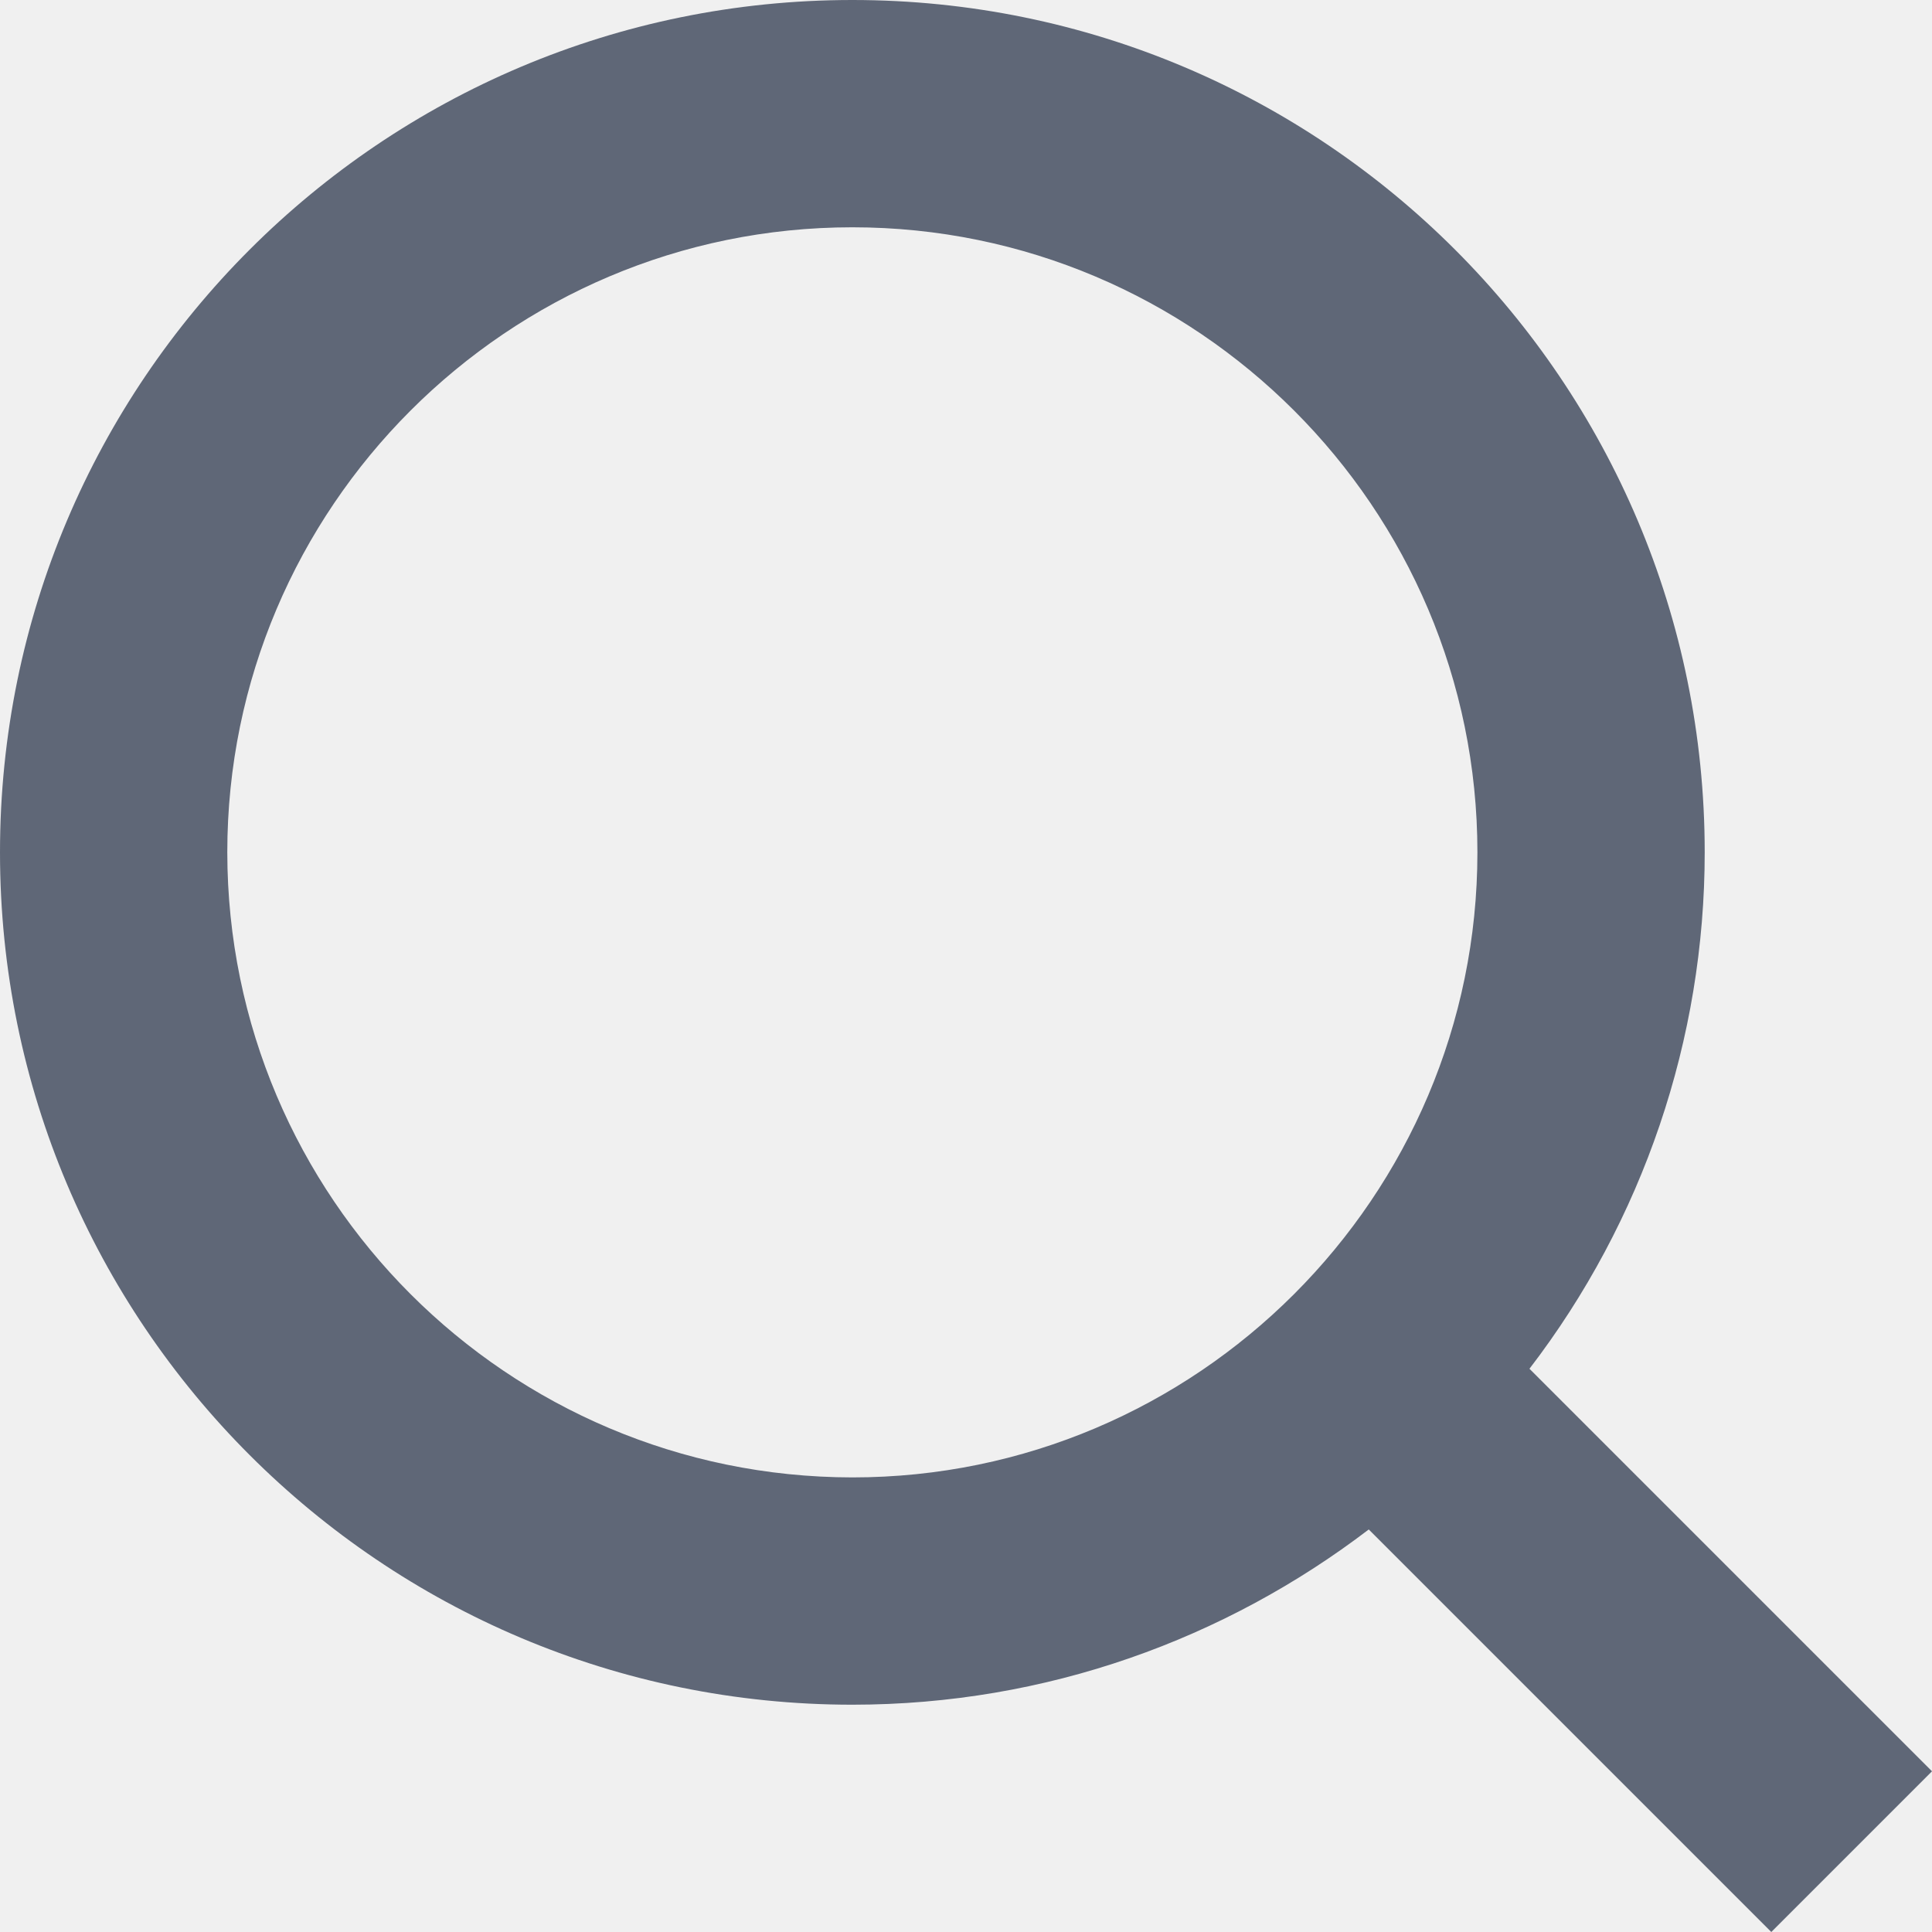
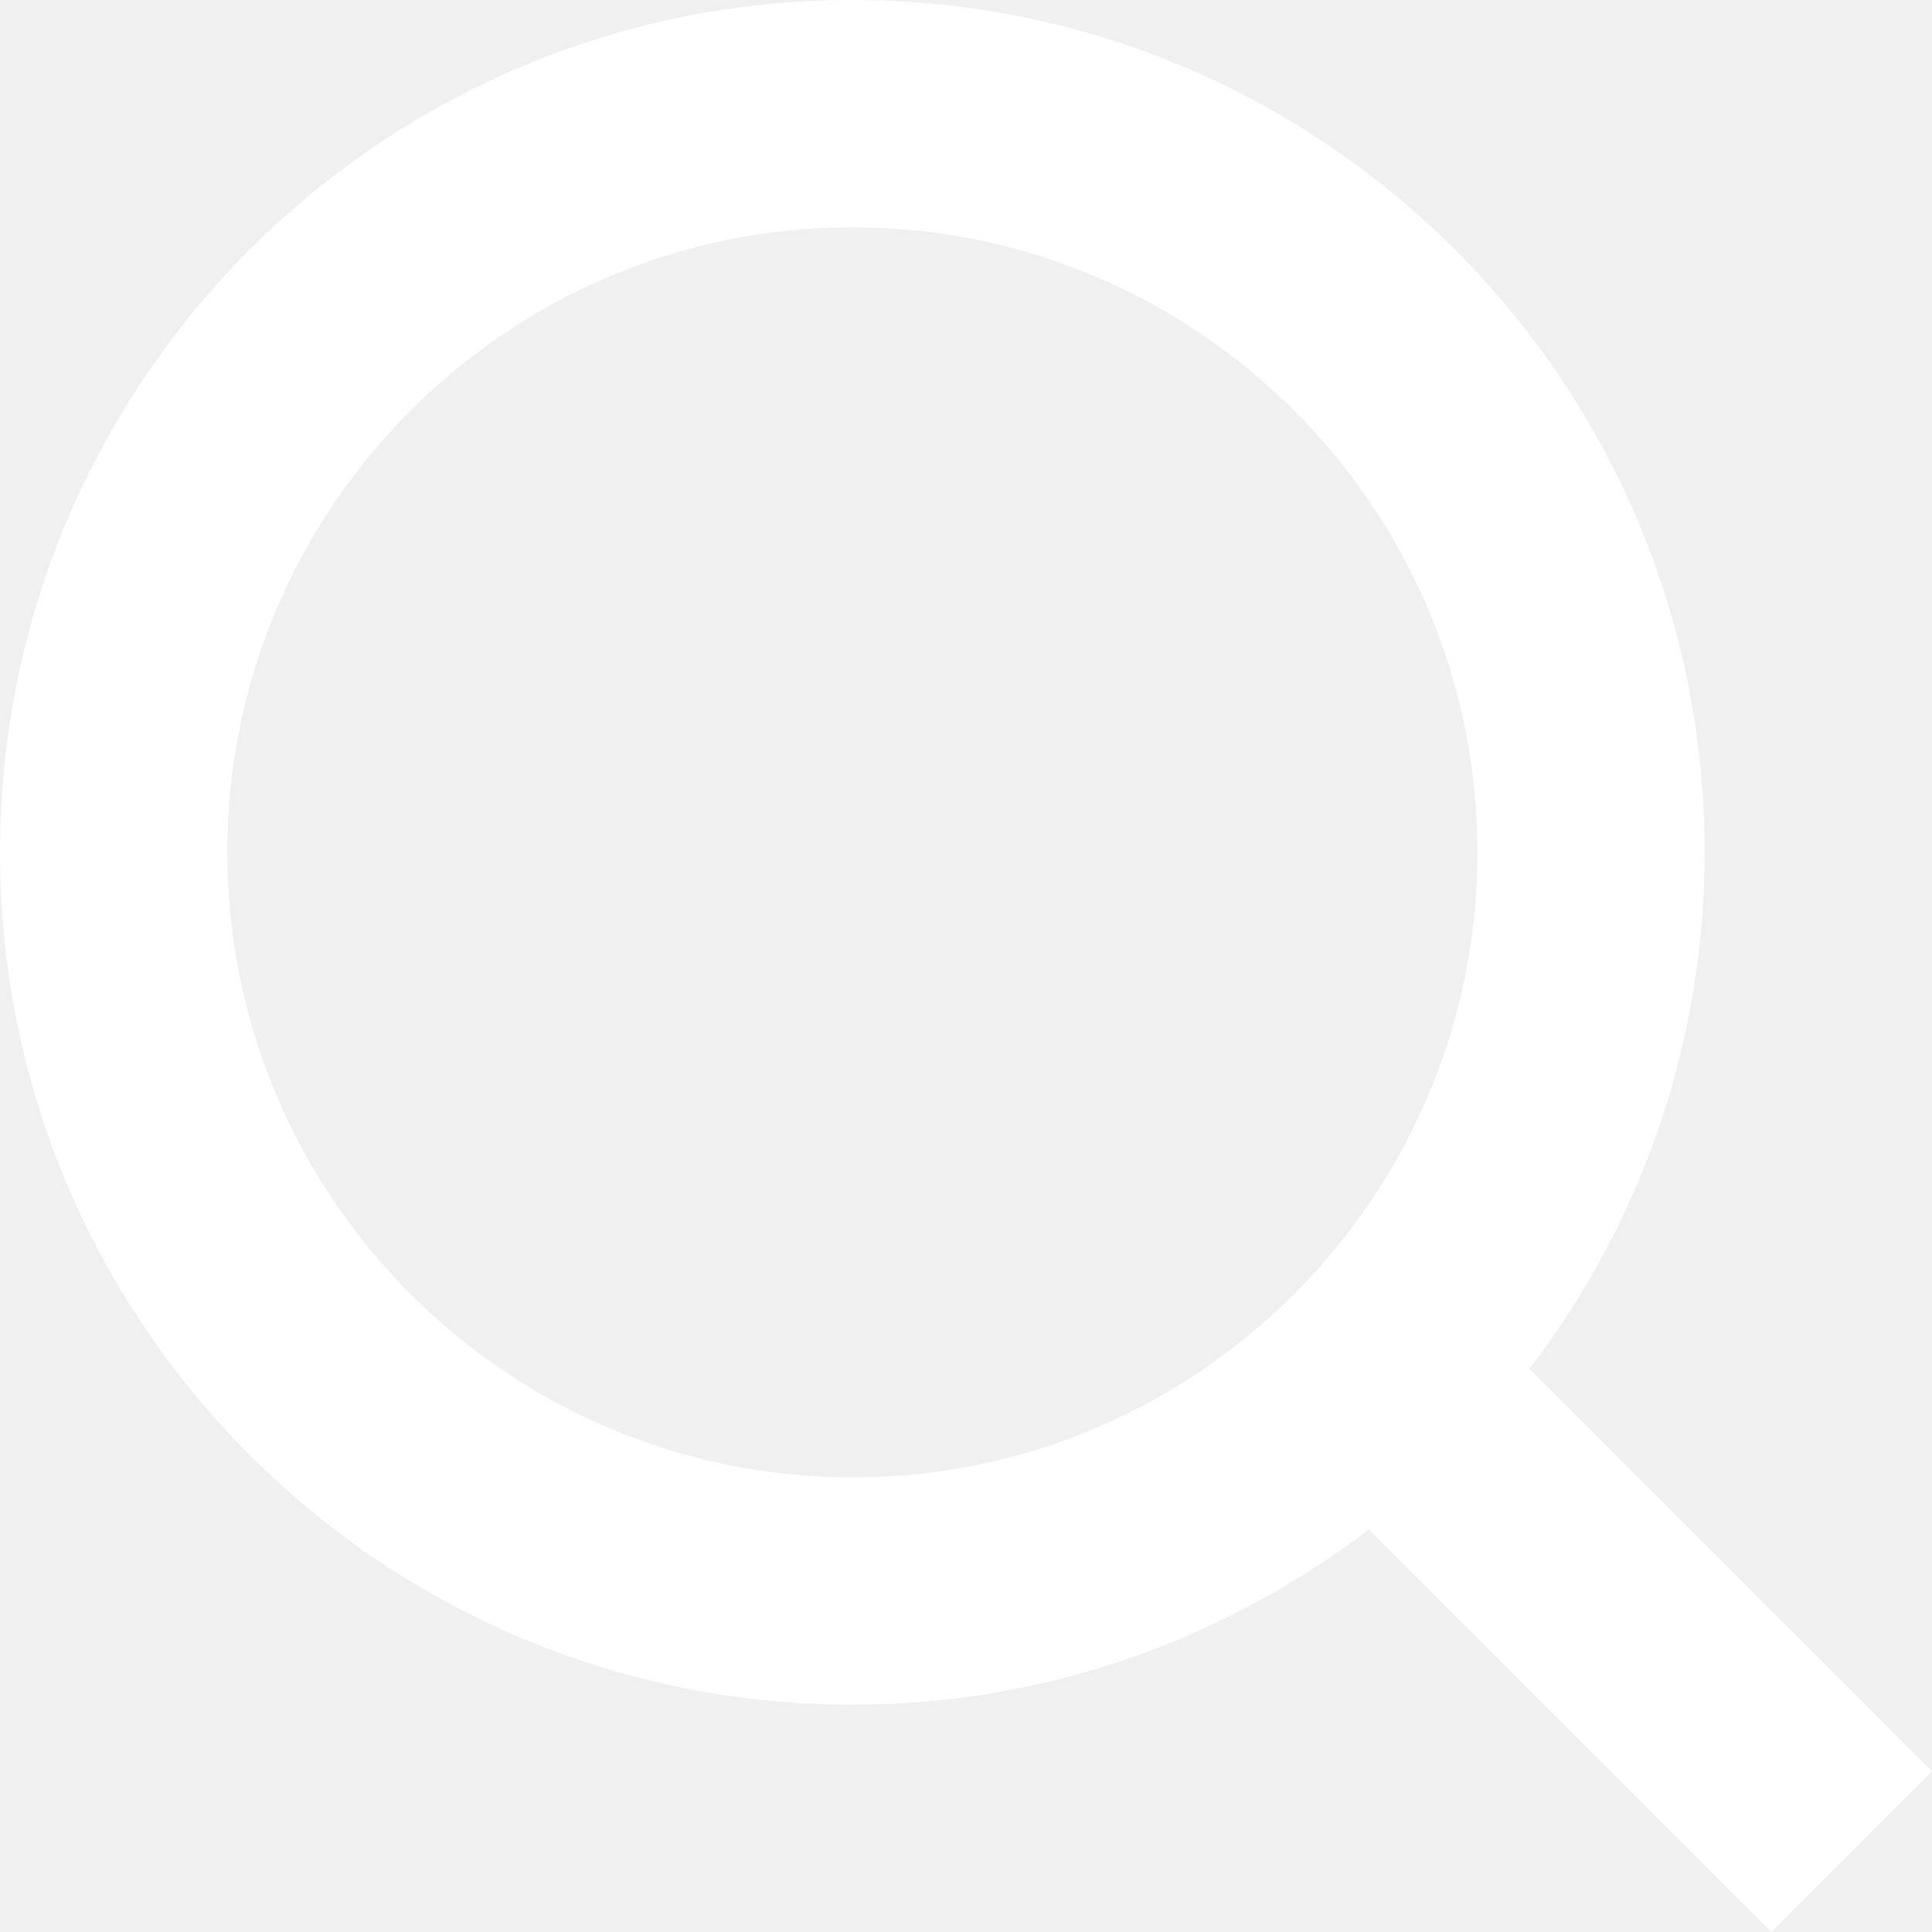
<svg xmlns="http://www.w3.org/2000/svg" width="17" height="17" viewBox="0 0 17 17">
-   <path fill="#5f6777" d="M17 15.586l-3.542-3.542A7.465 7.465 0 0 0 15 7.5 7.5 7.5 0 1 0 7.5 15c1.71 0 3.282-.579 4.544-1.542L15.586 17 17 15.586zM2 7.5C2 4.467 4.467 2 7.5 2 10.532 2 13 4.467 13 7.5c0 3.032-2.468 5.5-5.5 5.5A5.506 5.506 0 0 1 2 7.5z" />
+   <path fill="#ffffff" d="M17 15.586l-3.542-3.542A7.465 7.465 0 0 0 15 7.5 7.5 7.5 0 1 0 7.5 15c1.71 0 3.282-.579 4.544-1.542L15.586 17 17 15.586zM2 7.5C2 4.467 4.467 2 7.5 2 10.532 2 13 4.467 13 7.5c0 3.032-2.468 5.5-5.5 5.5A5.506 5.506 0 0 1 2 7.5z" />
</svg>
